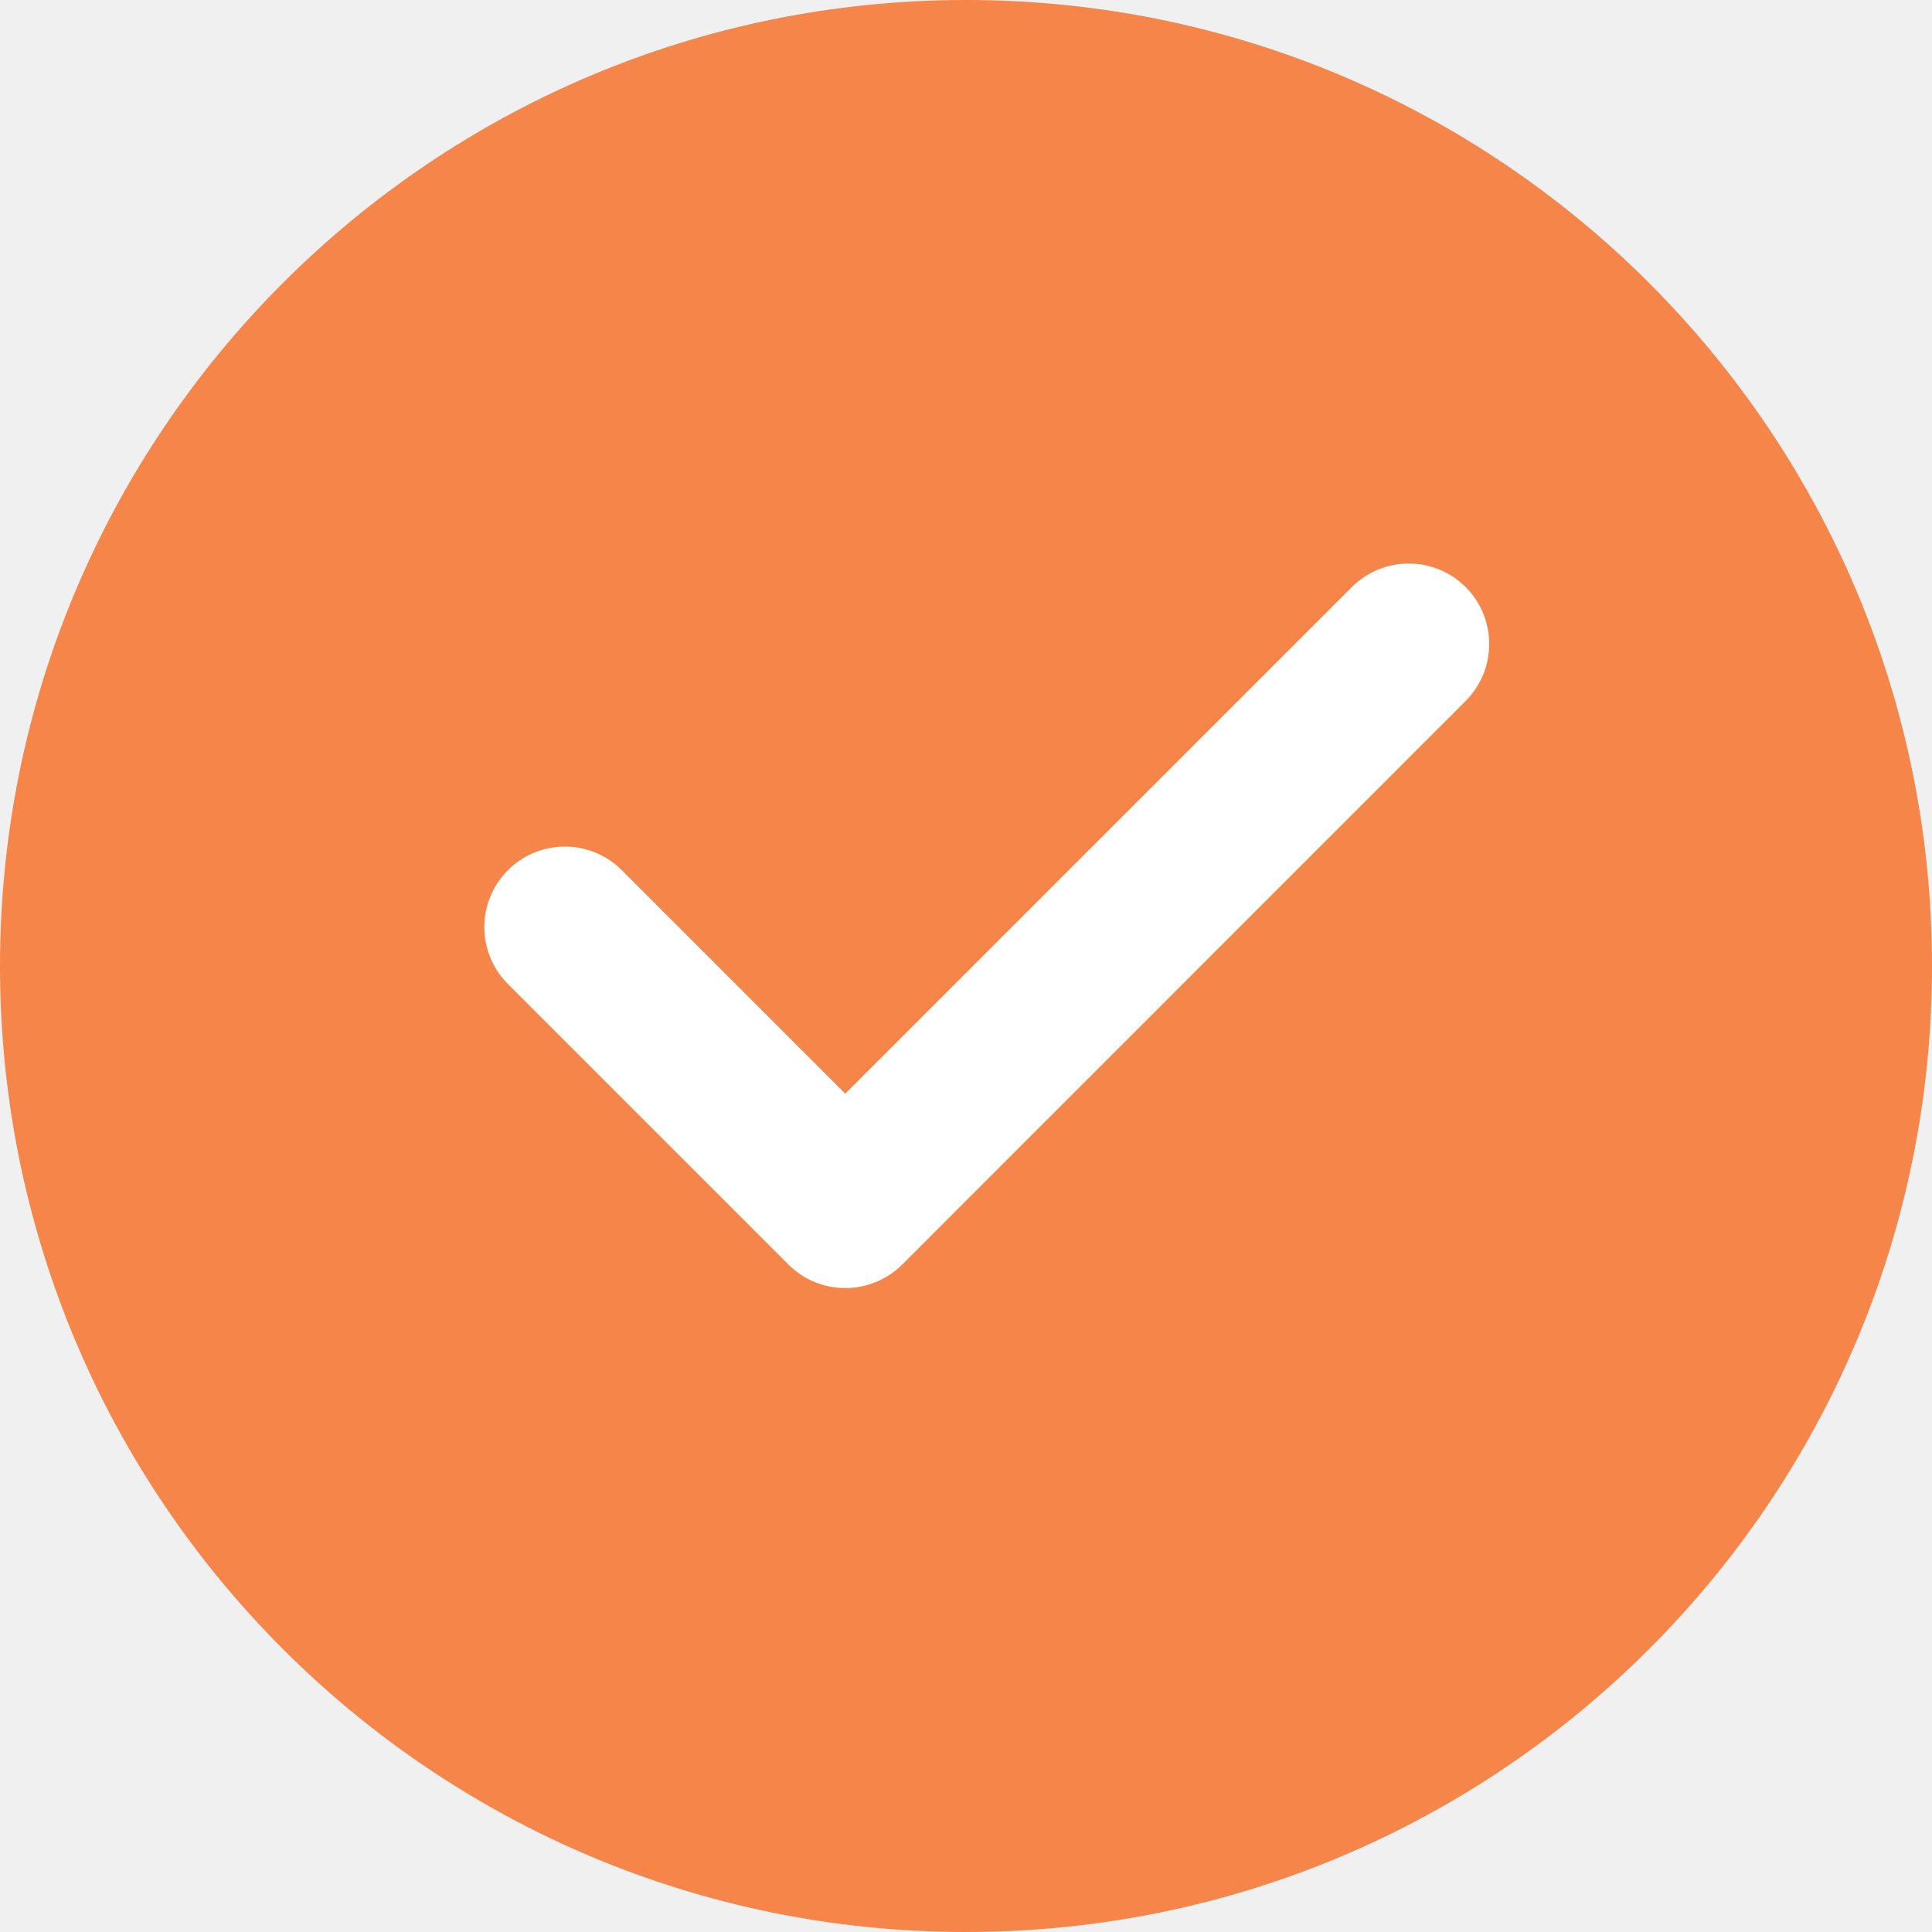
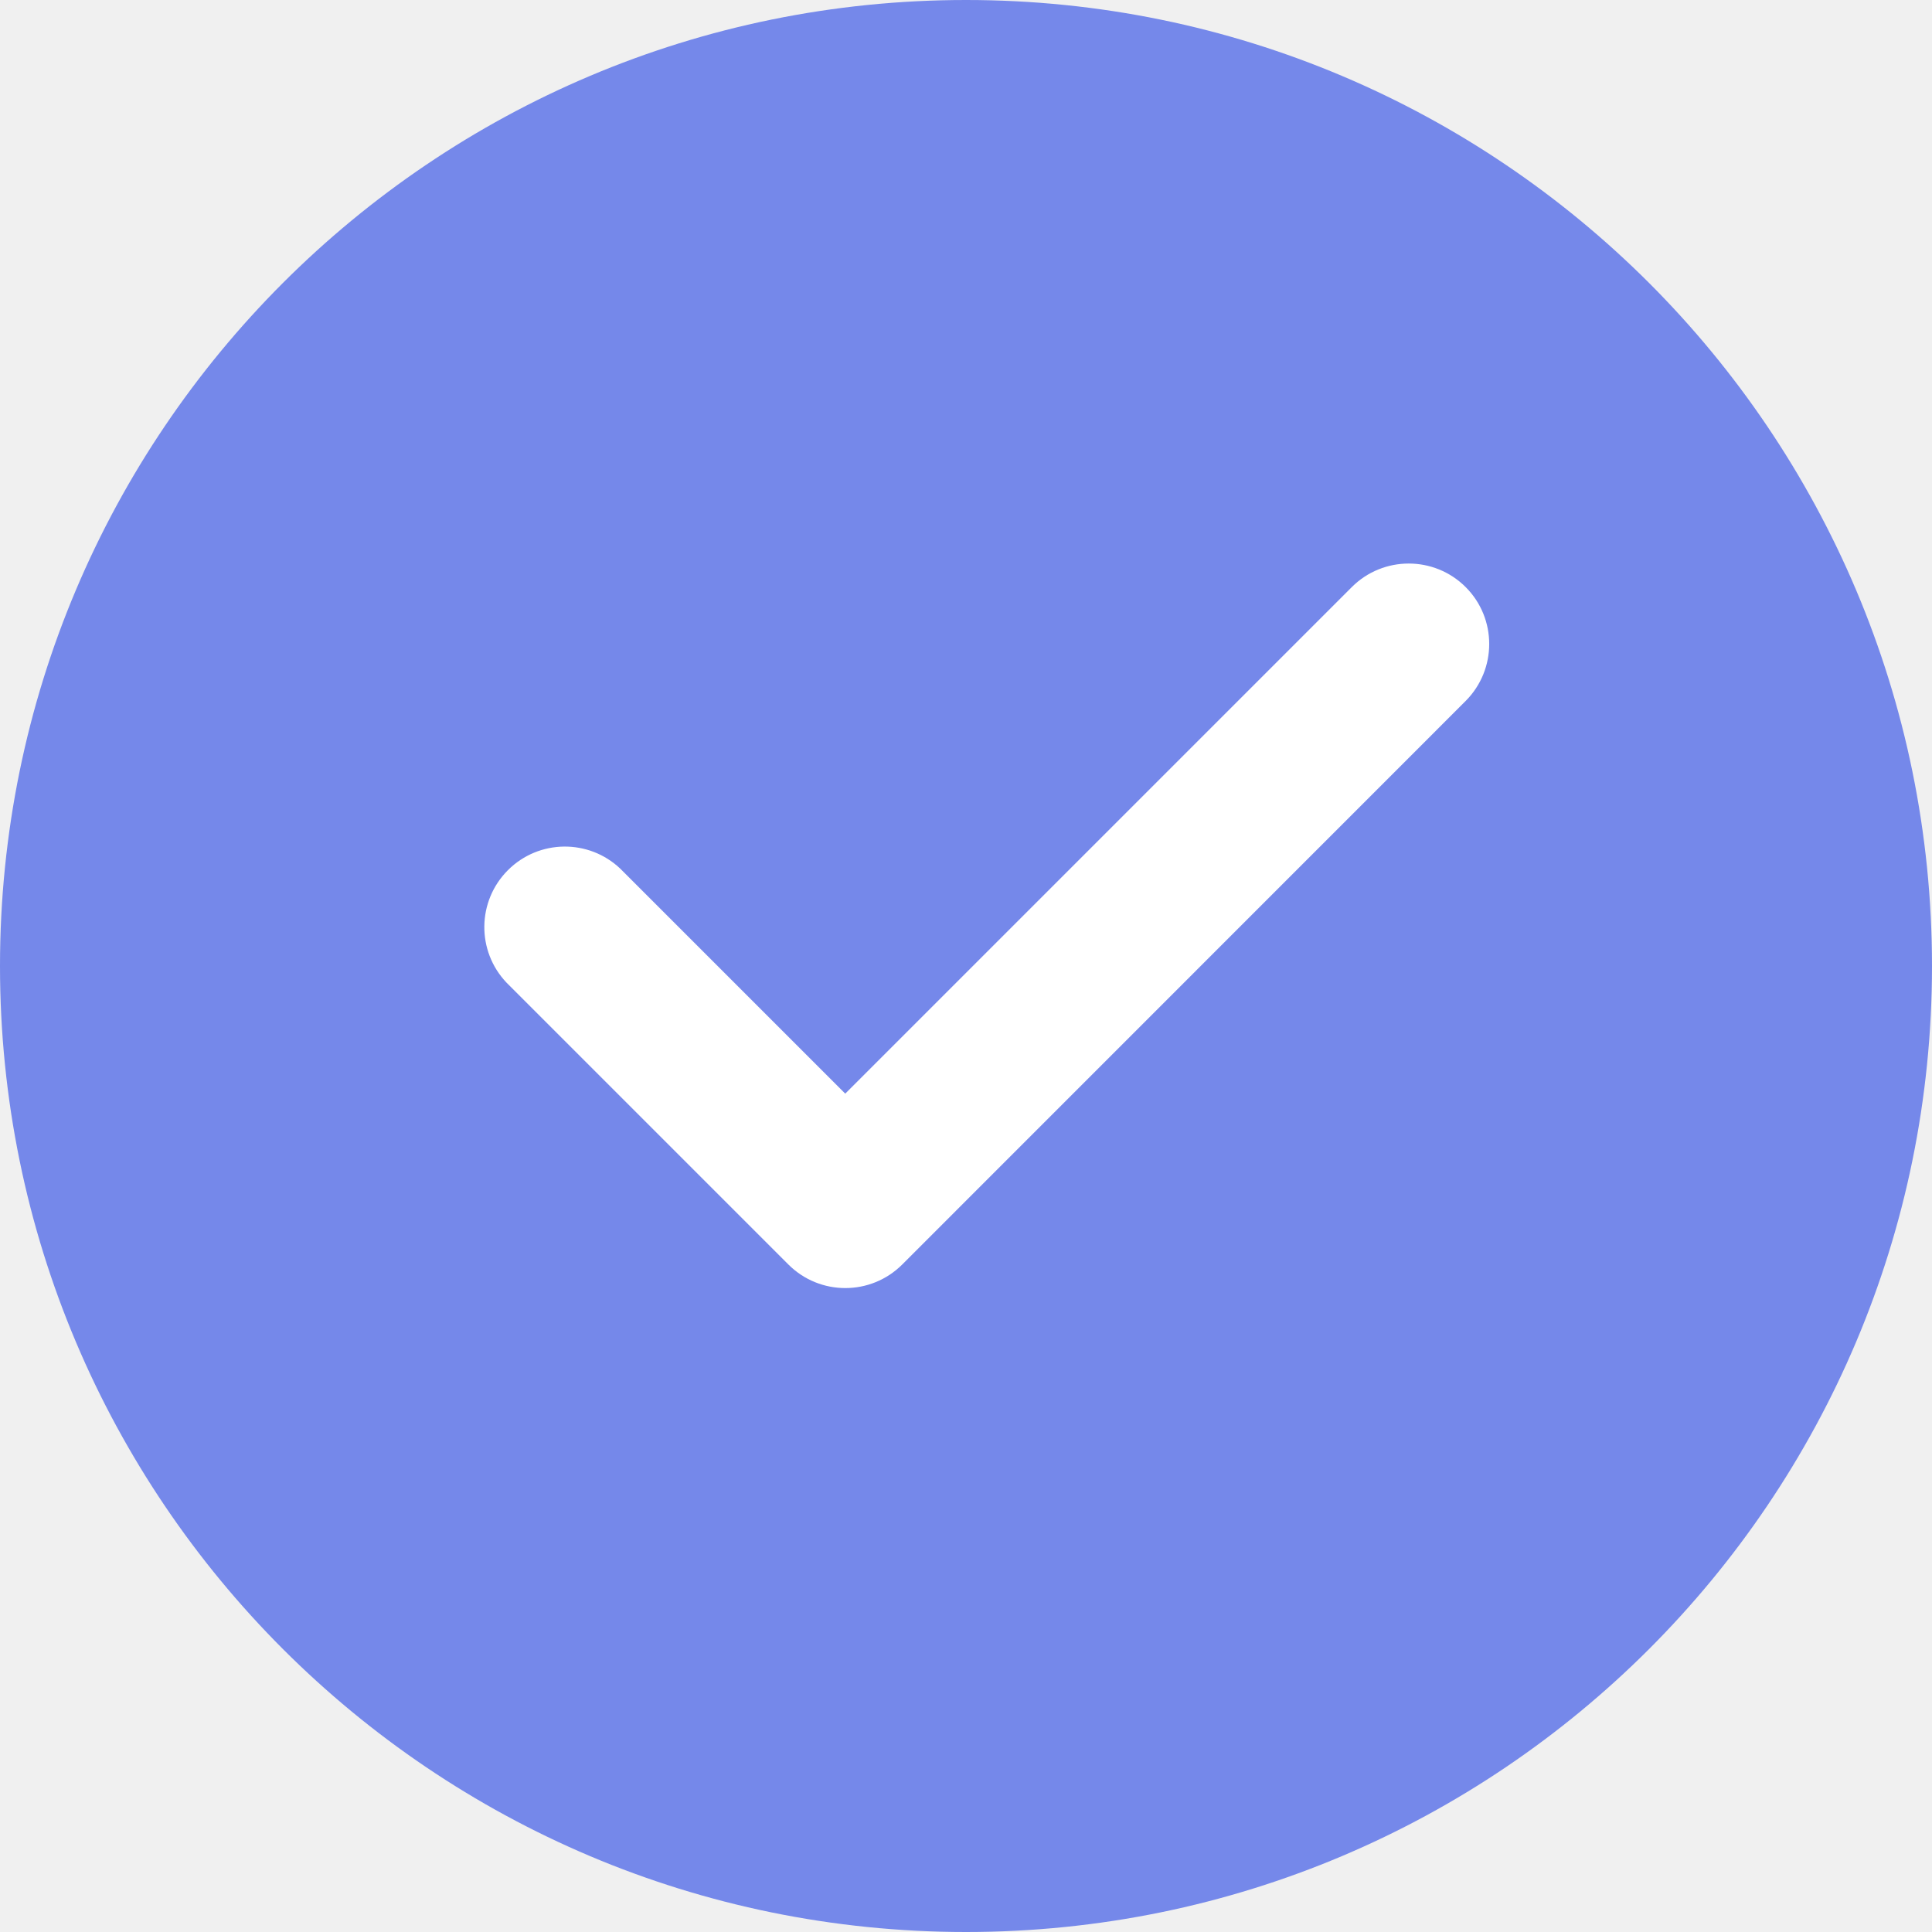
<svg xmlns="http://www.w3.org/2000/svg" width="16" height="16" viewBox="0 0 16 16" fill="none">
  <g clip-path="url(#pdxj0x4ria)">
-     <circle cx="8" cy="8" r="8" fill="#F58548" />
+     <circle cx="8" cy="8" r="8" fill="#7588EA" />
    <path fill-rule="evenodd" clip-rule="evenodd" d="M12.138 4.862c.26.26.26.682 0 .943l-4.666 4.667a.667.667 0 0 1-.943 0L4.195 8.138a.667.667 0 0 1 .943-.943L7 9.057l4.195-4.195c.26-.26.683-.26.943 0z" fill="#fff" />
  </g>
  <defs>
    <clipPath id="pdxj0x4ria">
      <path fill="#fff" d="M0 0h16v16H0z" />
    </clipPath>
  </defs>
</svg>
